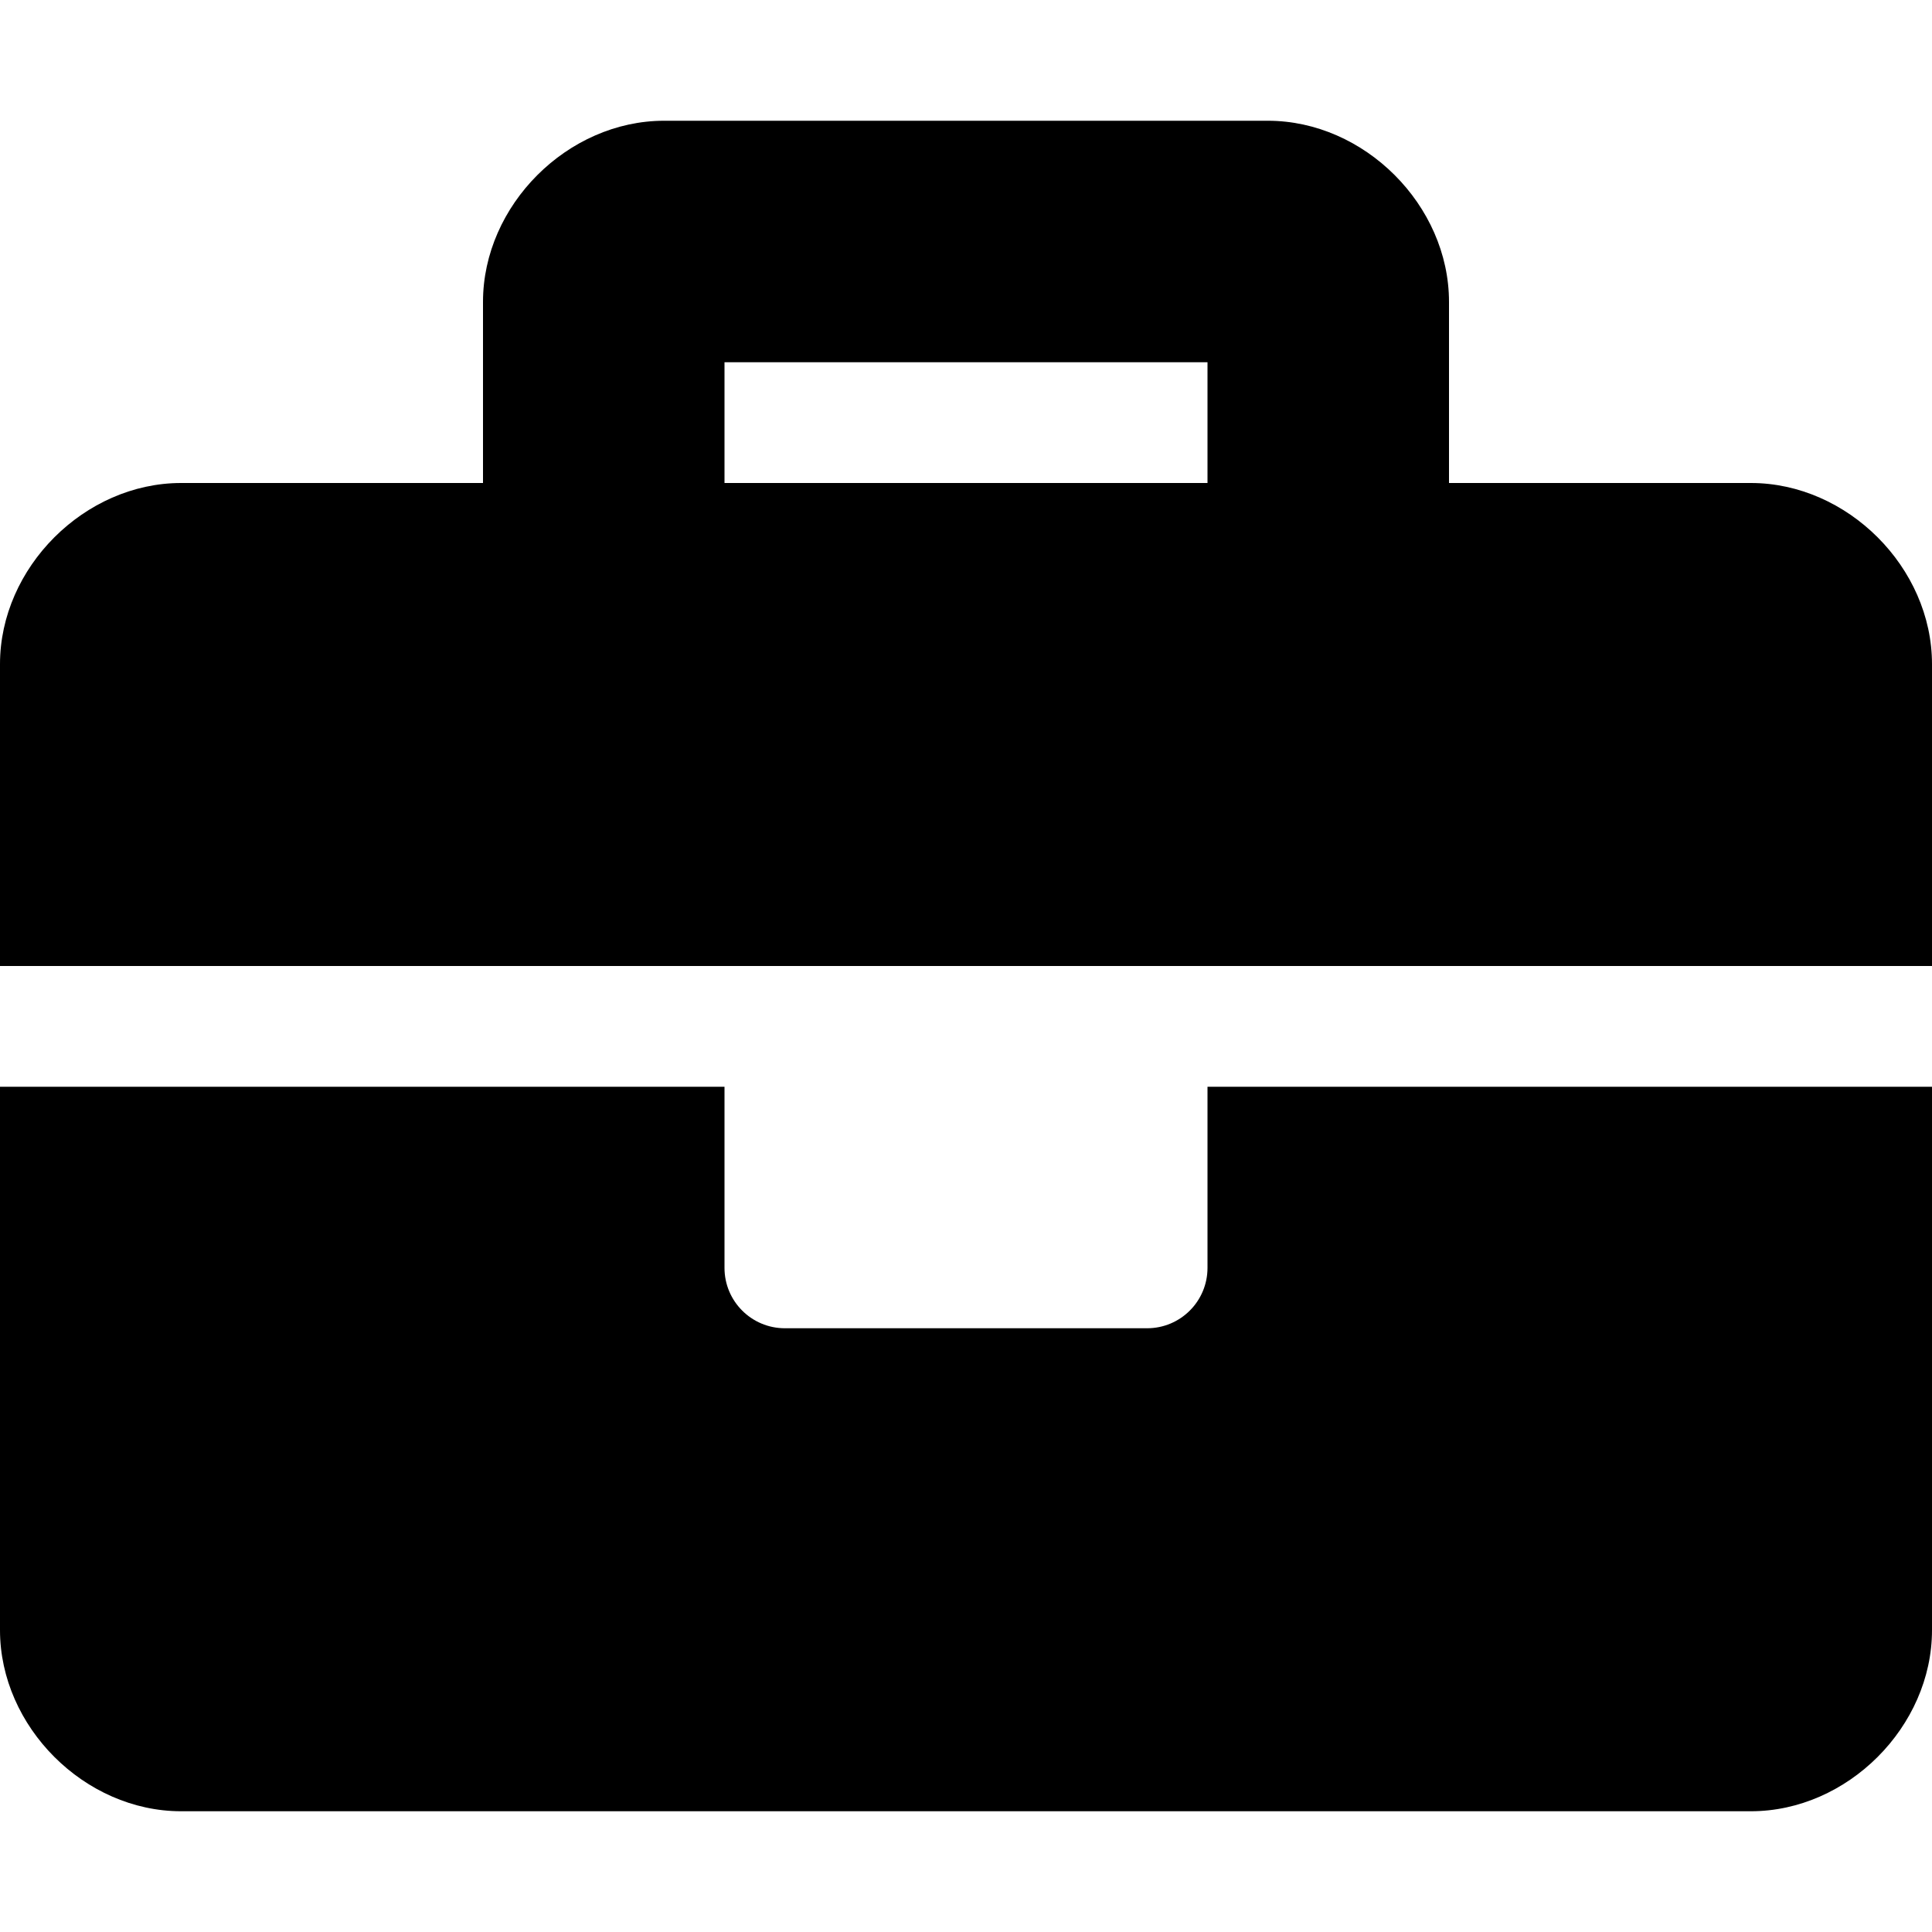
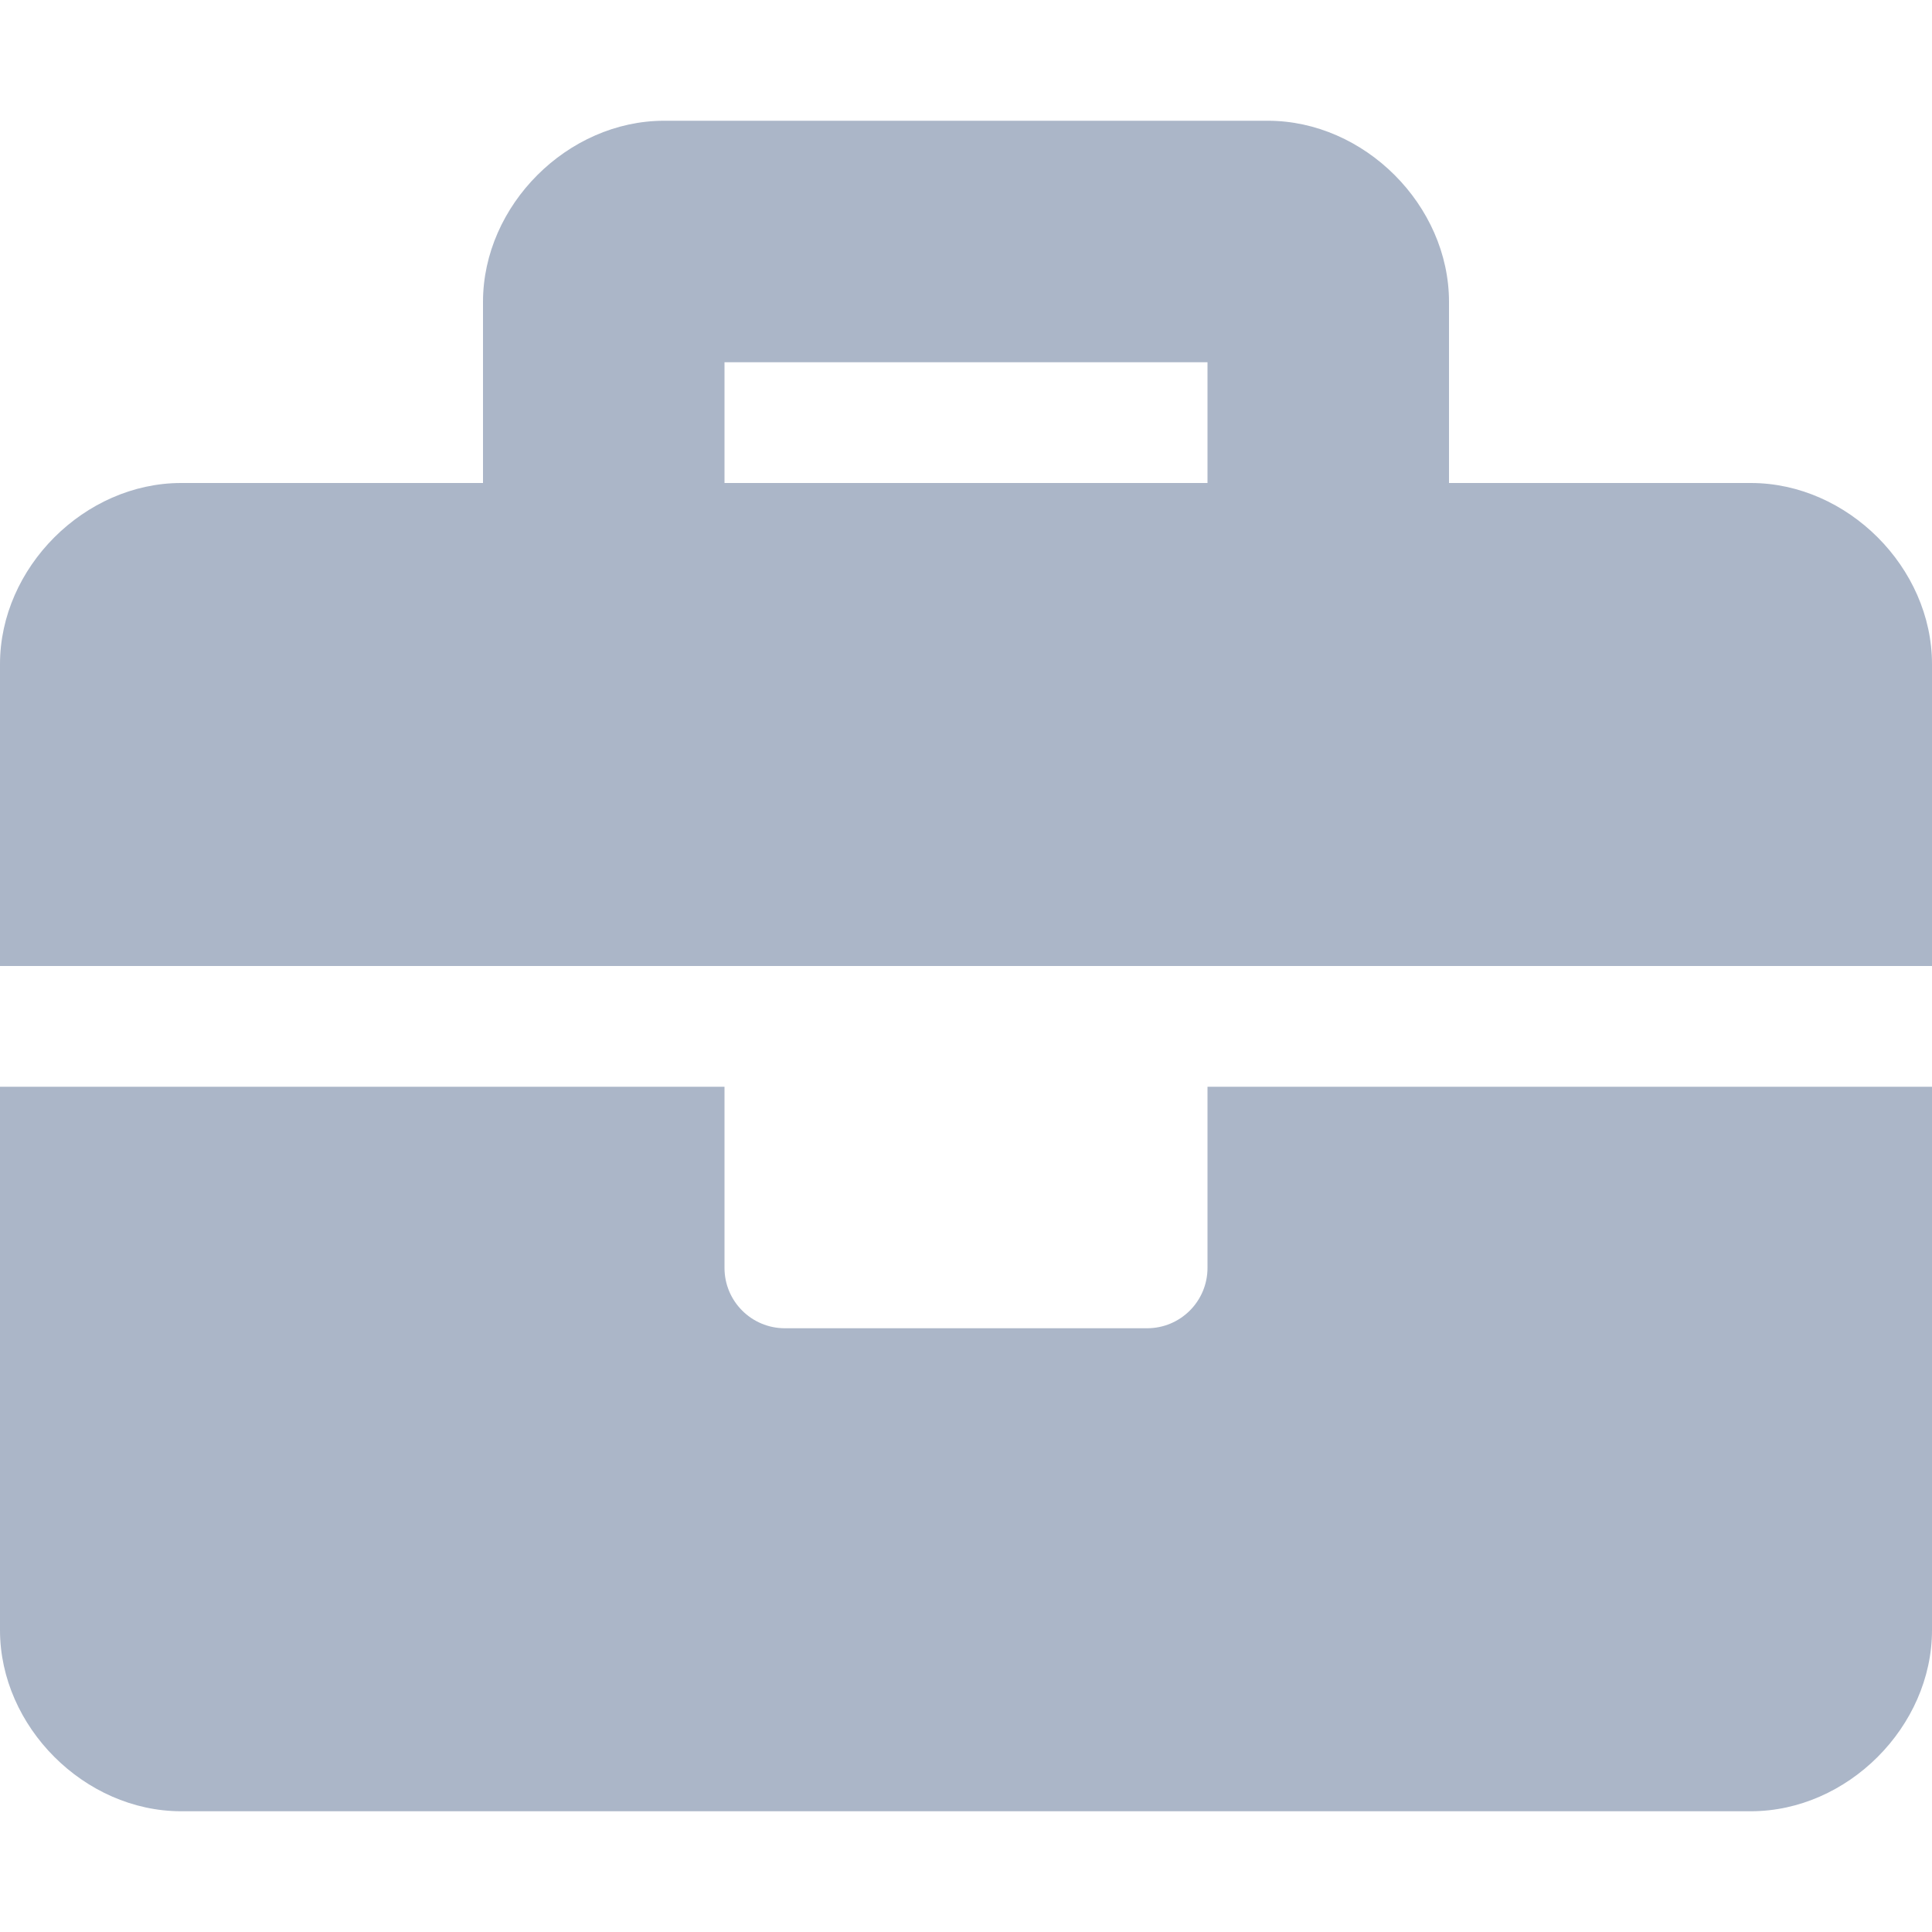
<svg xmlns="http://www.w3.org/2000/svg" aria-hidden="true" data-prefix="fas" data-icon="briefcase" class="svg-inline--fa fa-briefcase fa-w-16" role="img" viewBox="0 0 512 512">
-   <path fill="currentColor" d="M320 336c0 8.84-7.16 16-16 16h-96c-8.84 0-16-7.16-16-16v-48H0v144c0 25.6 22.4 48 48 48h416c25.6 0 48-22.4 48-48V288H320v48zm144-208h-80V80c0-25.6-22.4-48-48-48H176c-25.6 0-48 22.4-48 48v48H48c-25.6 0-48 22.4-48 48v80h512v-80c0-25.6-22.4-48-48-48zm-144 0H192V96h128v32z" />
+   <path fill="#ABB6C8" d="M320 336c0 8.84-7.16 16-16 16h-96c-8.84 0-16-7.16-16-16v-48H0v144c0 25.6 22.4 48 48 48h416c25.6 0 48-22.4 48-48V288H320v48zm144-208h-80V80c0-25.6-22.4-48-48-48H176c-25.6 0-48 22.4-48 48v48H48c-25.6 0-48 22.4-48 48v80h512v-80c0-25.6-22.4-48-48-48zm-144 0H192V96h128v32z" />
</svg>
